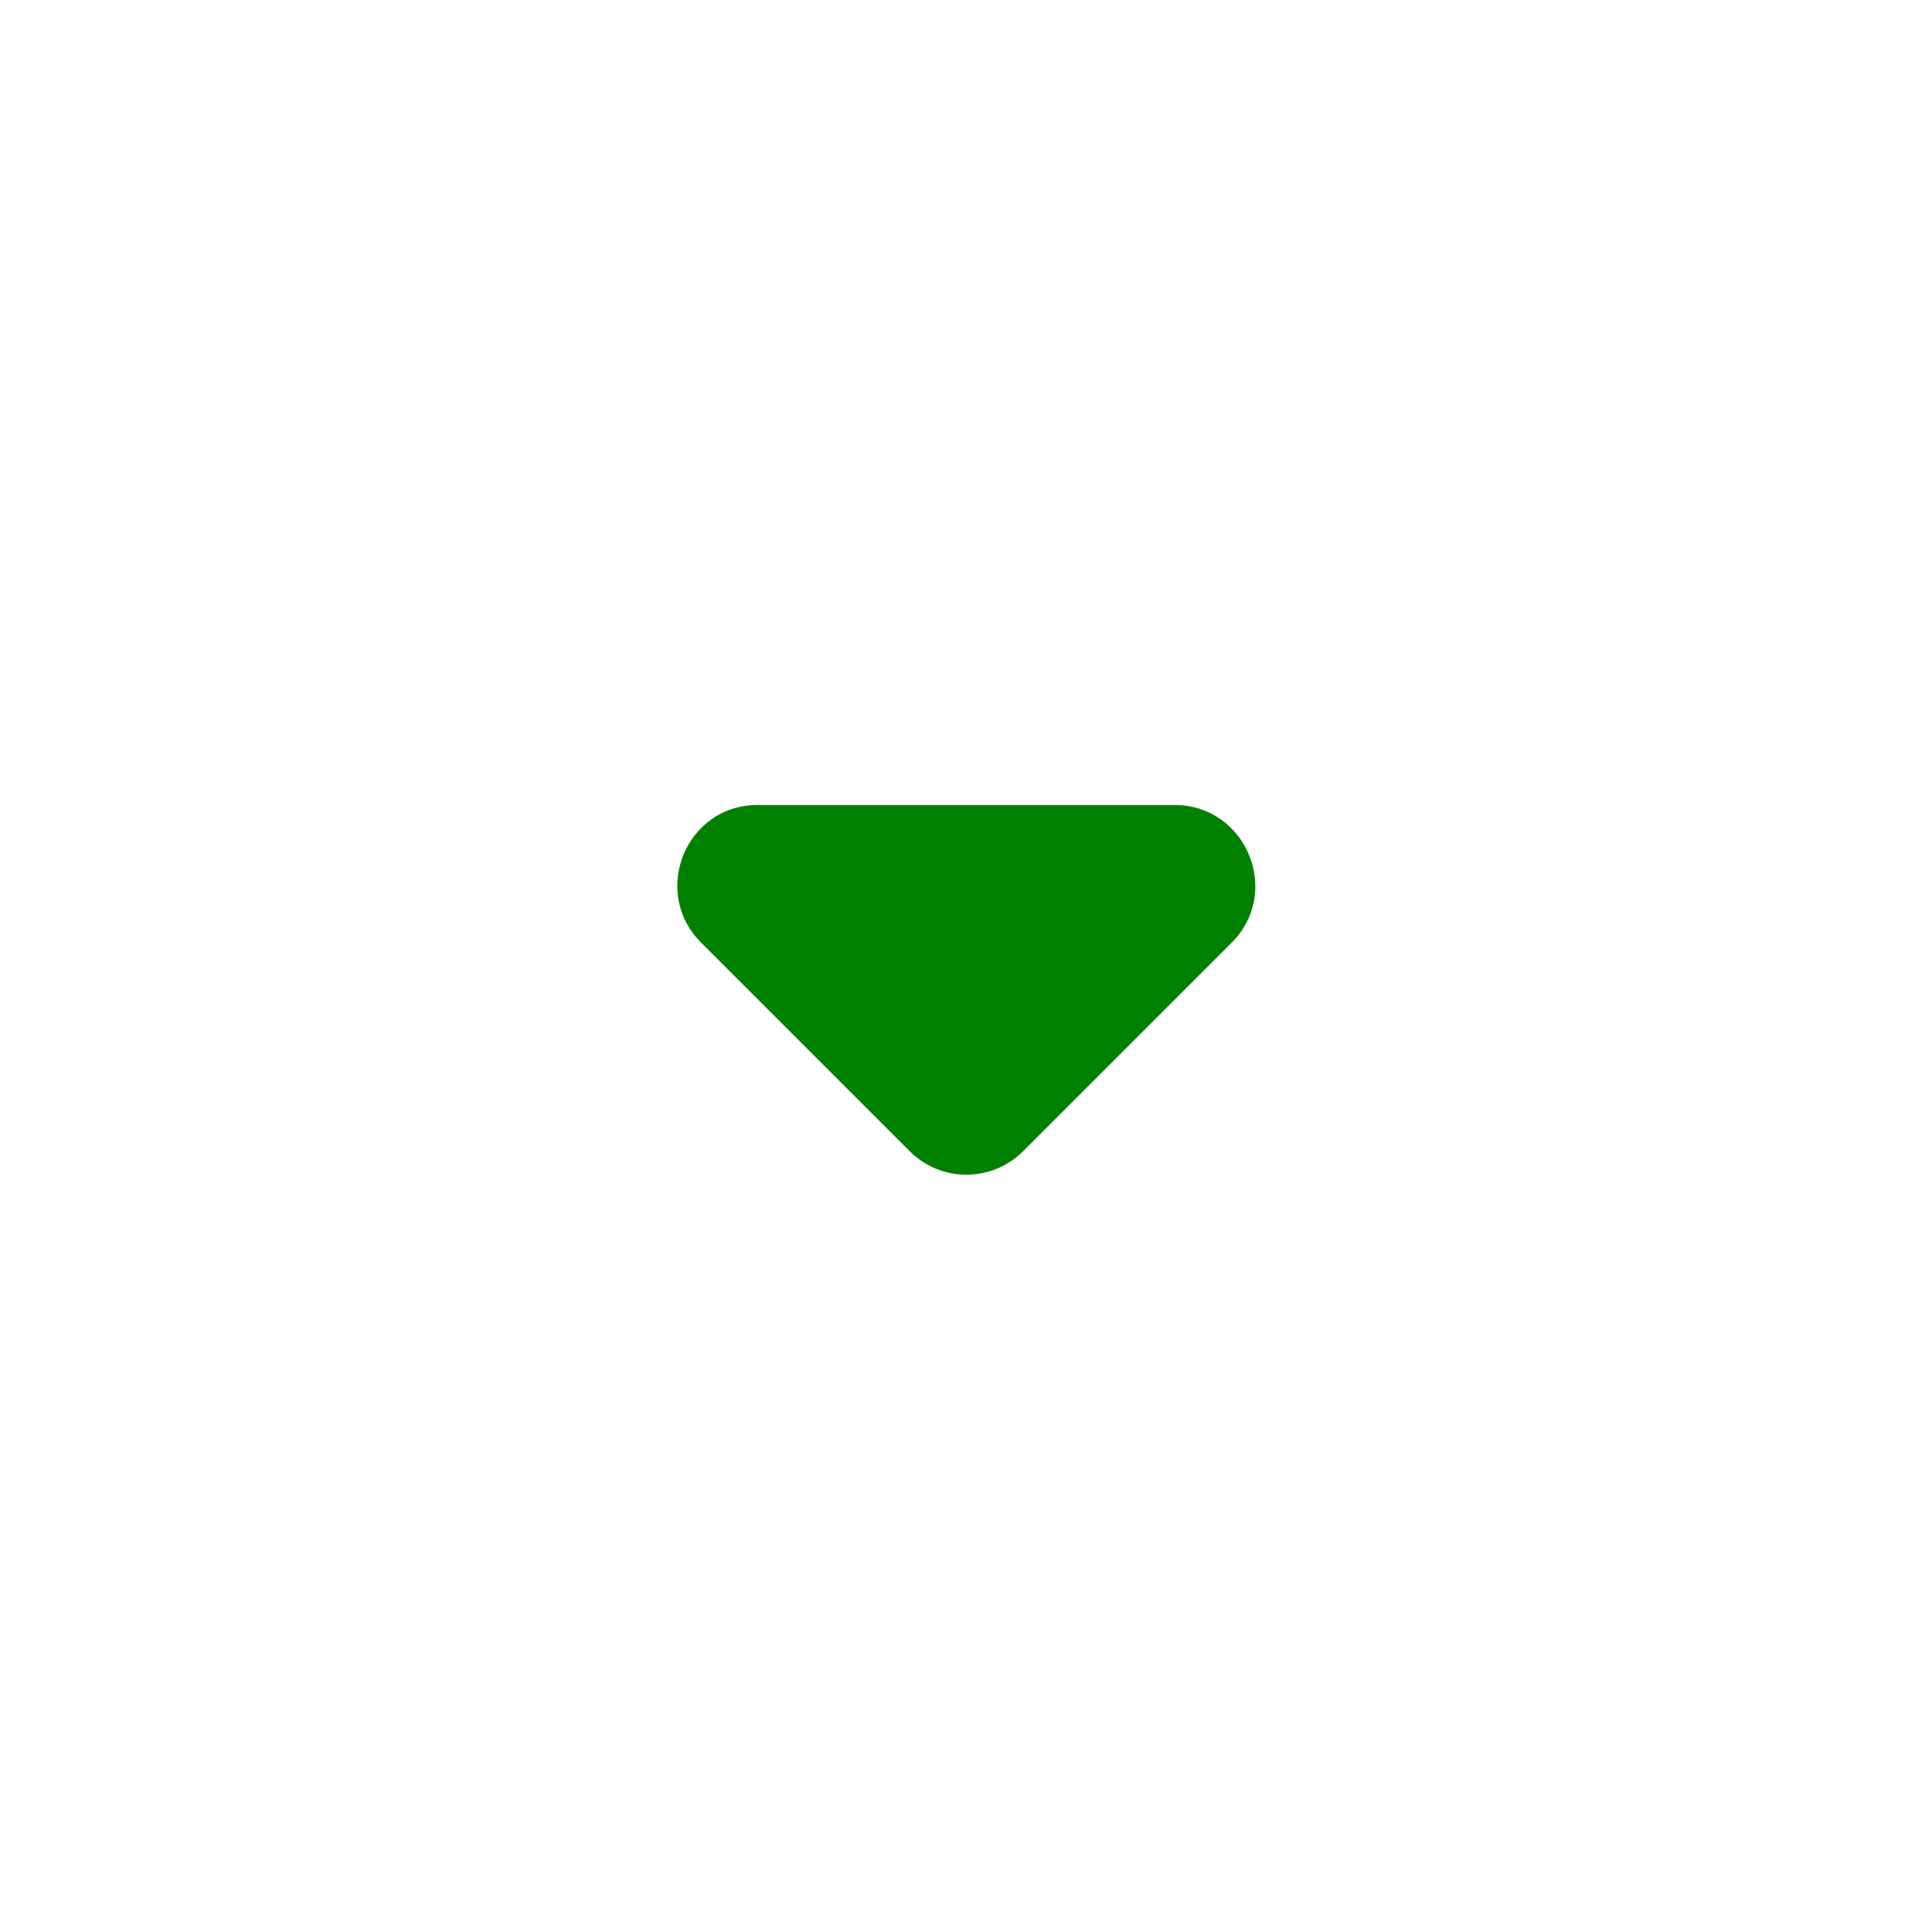
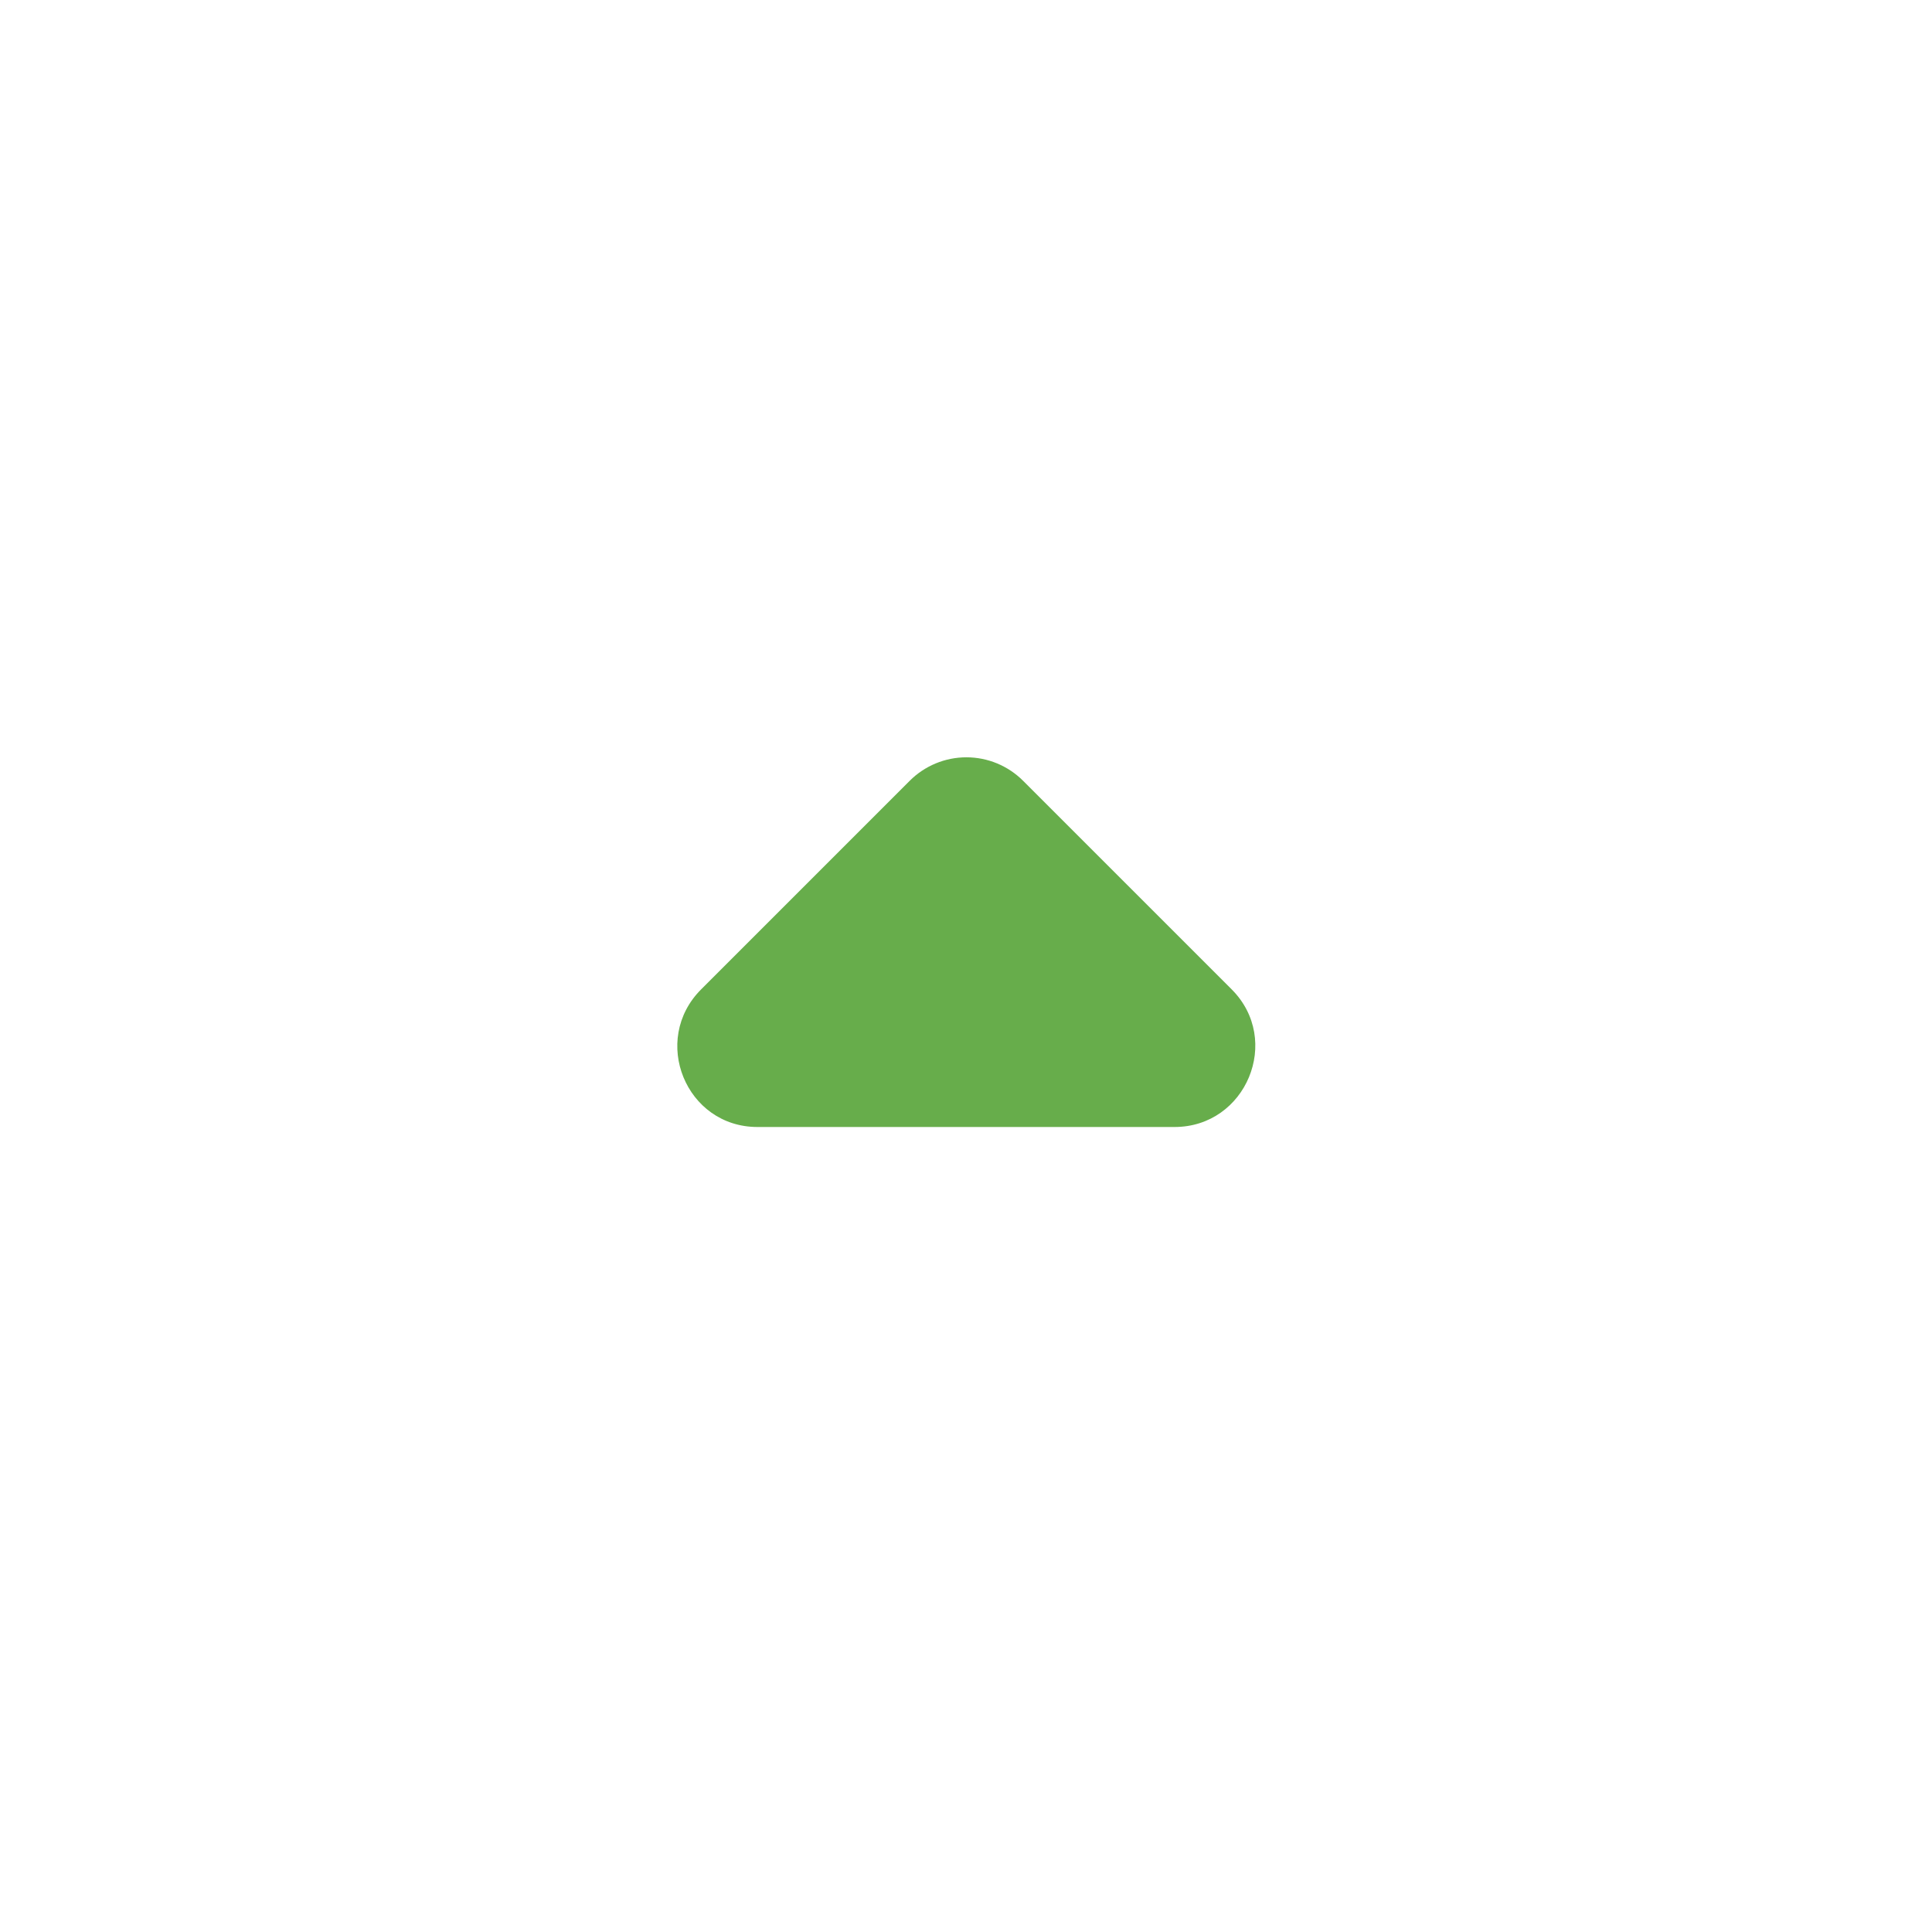
- <svg xmlns="http://www.w3.org/2000/svg" width="24" height="24" class="ipc-icon ipc-icon--arrow-drop-down ipc-icon--inline sc-65f97cc9-0 djQVUS baseAlt down arrow" viewBox="0 0 24 24" fill="green" role="presentation">
+ <svg xmlns="http://www.w3.org/2000/svg" width="24" height="24" class="ipc-icon ipc-icon--arrow-drop-up ipc-icon--inline sc-65f97cc9-0 djQVUS baseAlt up arrow" viewBox="0 0 24 24" fill="rgb(103, 173, 75)" role="presentation">
  <path fill="none" d="M0 0h24v24H0V0z" />
-   <path d="M8.71 11.71l2.59 2.59c.39.39 1.02.39 1.41 0l2.59-2.59c.63-.63.18-1.71-.71-1.71H9.41c-.89 0-1.33 1.08-.7 1.71z" />
+   <path d="M8.71 12.29L11.3 9.7a.996.996 0 0 1 1.41 0l2.59 2.59c.63.63.18 1.71-.71 1.71H9.41c-.89 0-1.33-1.08-.7-1.71z" />
</svg>
